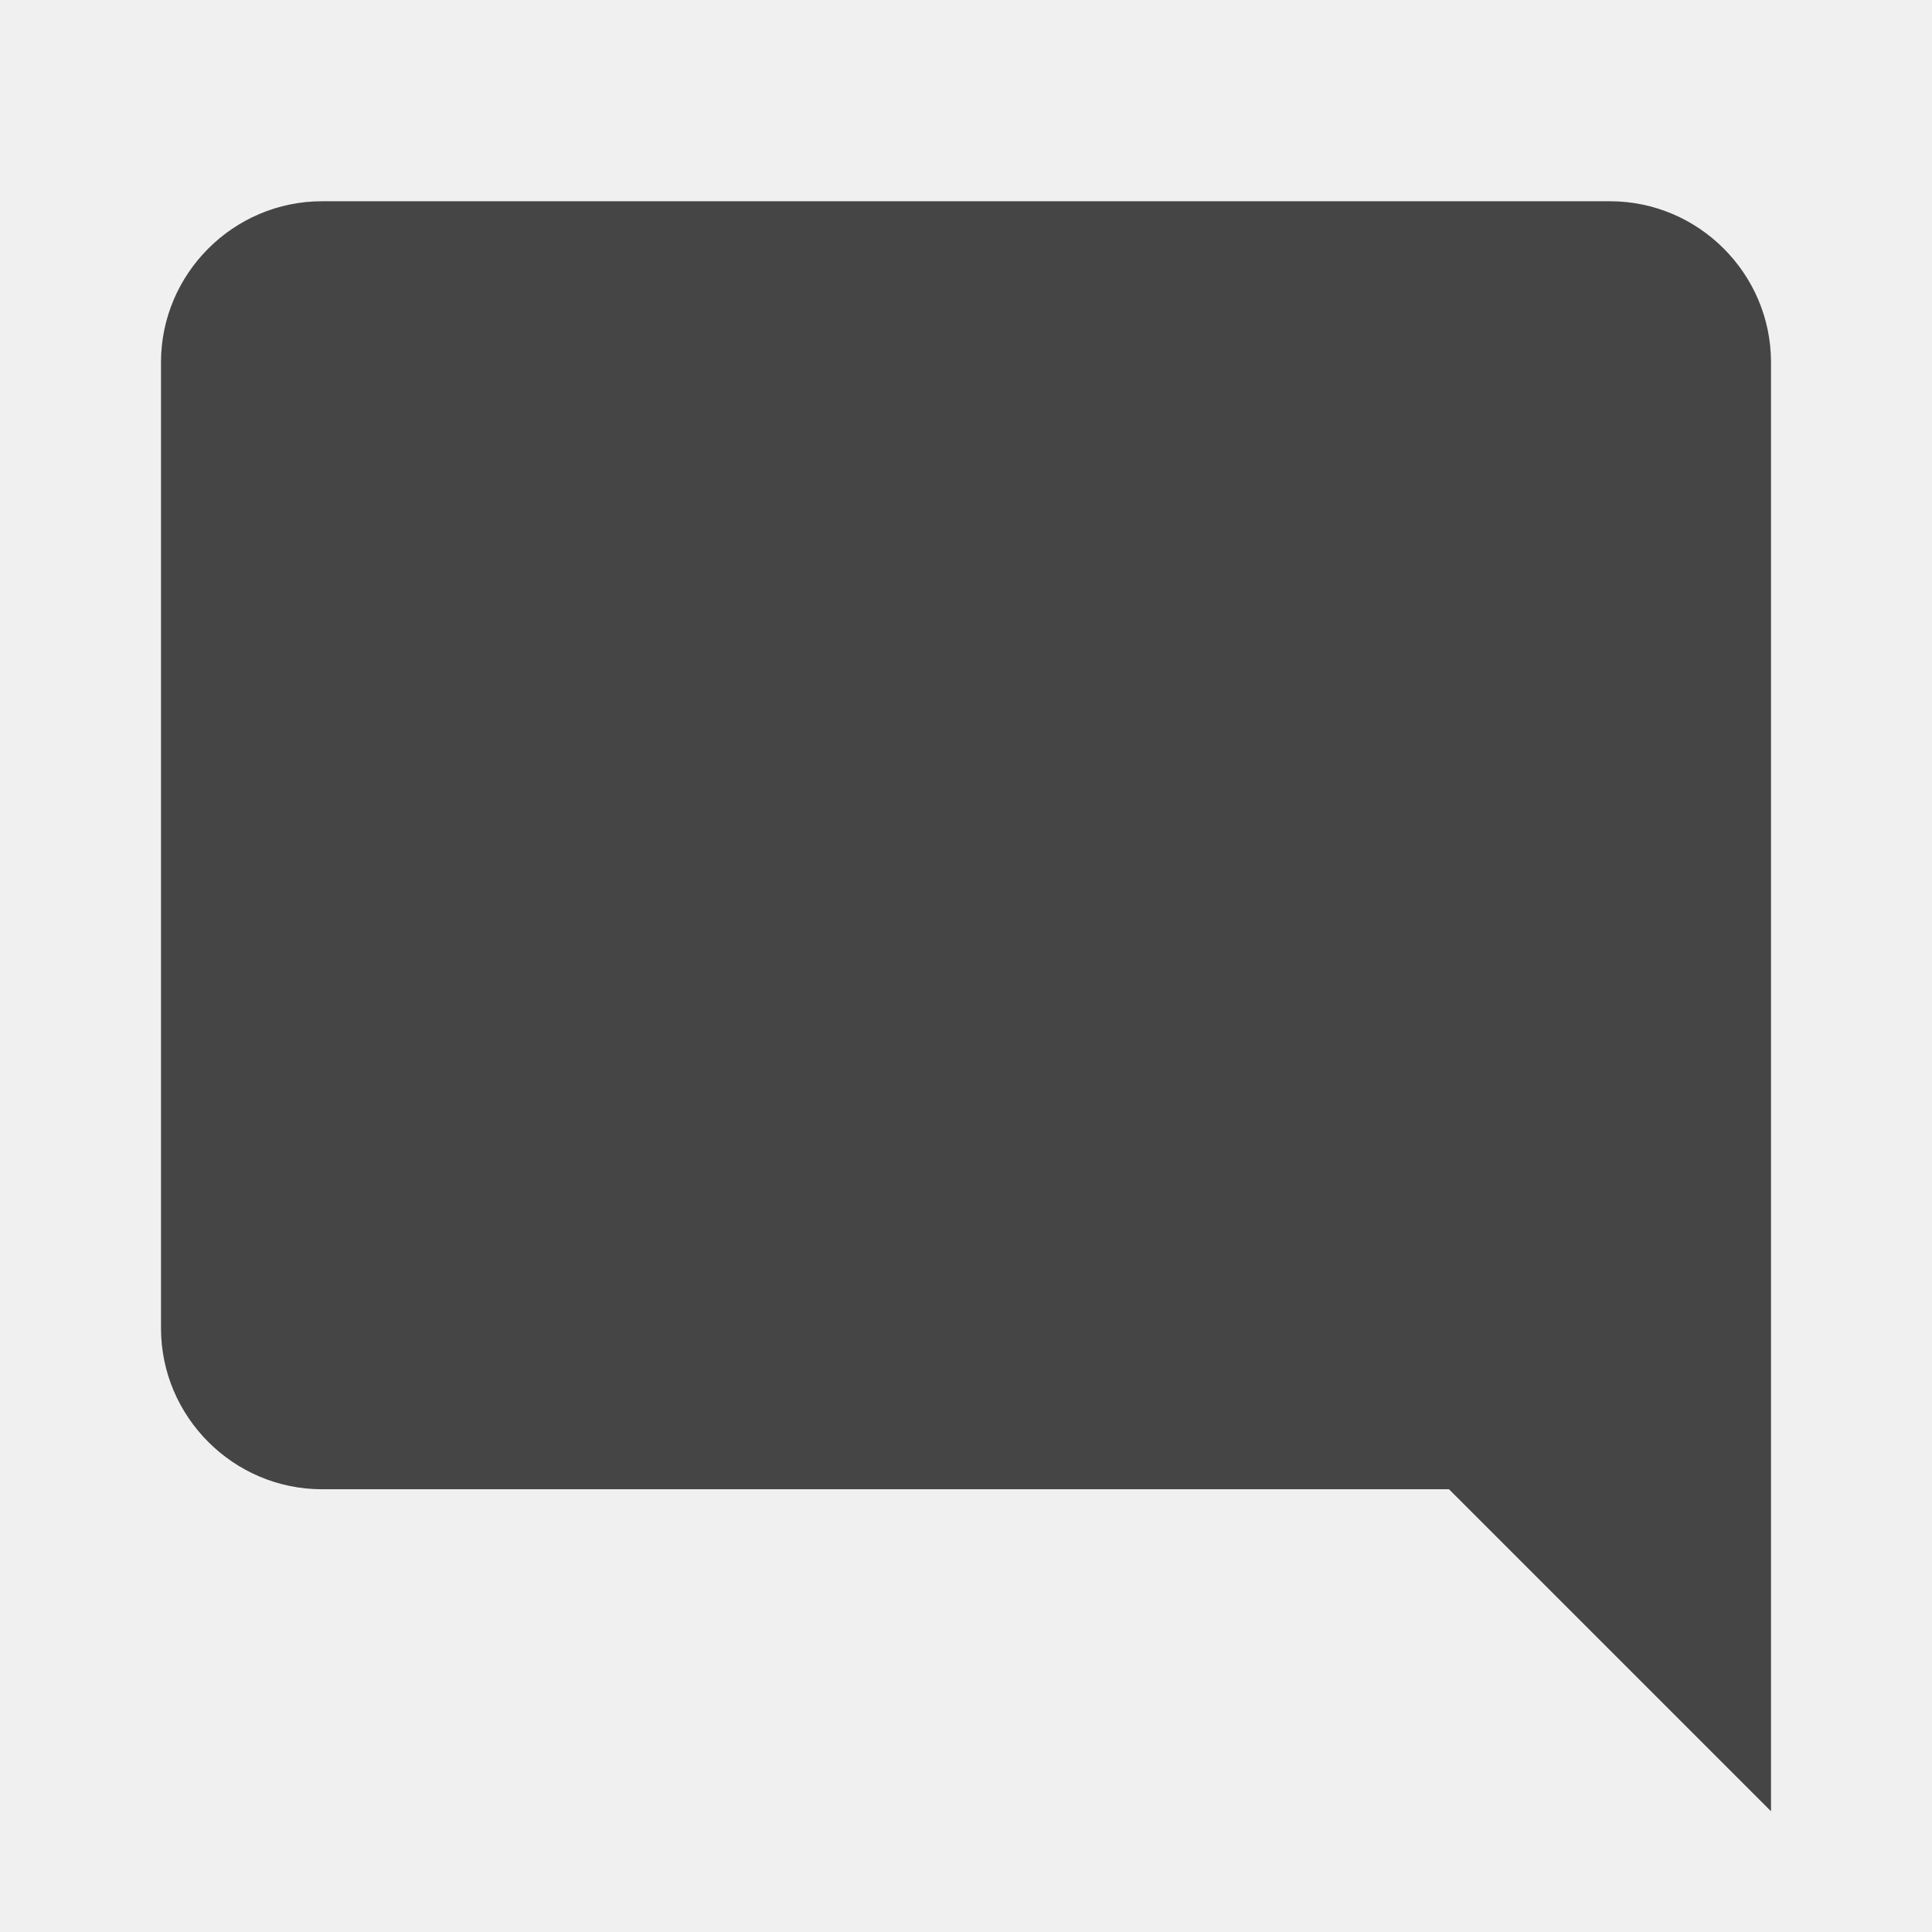
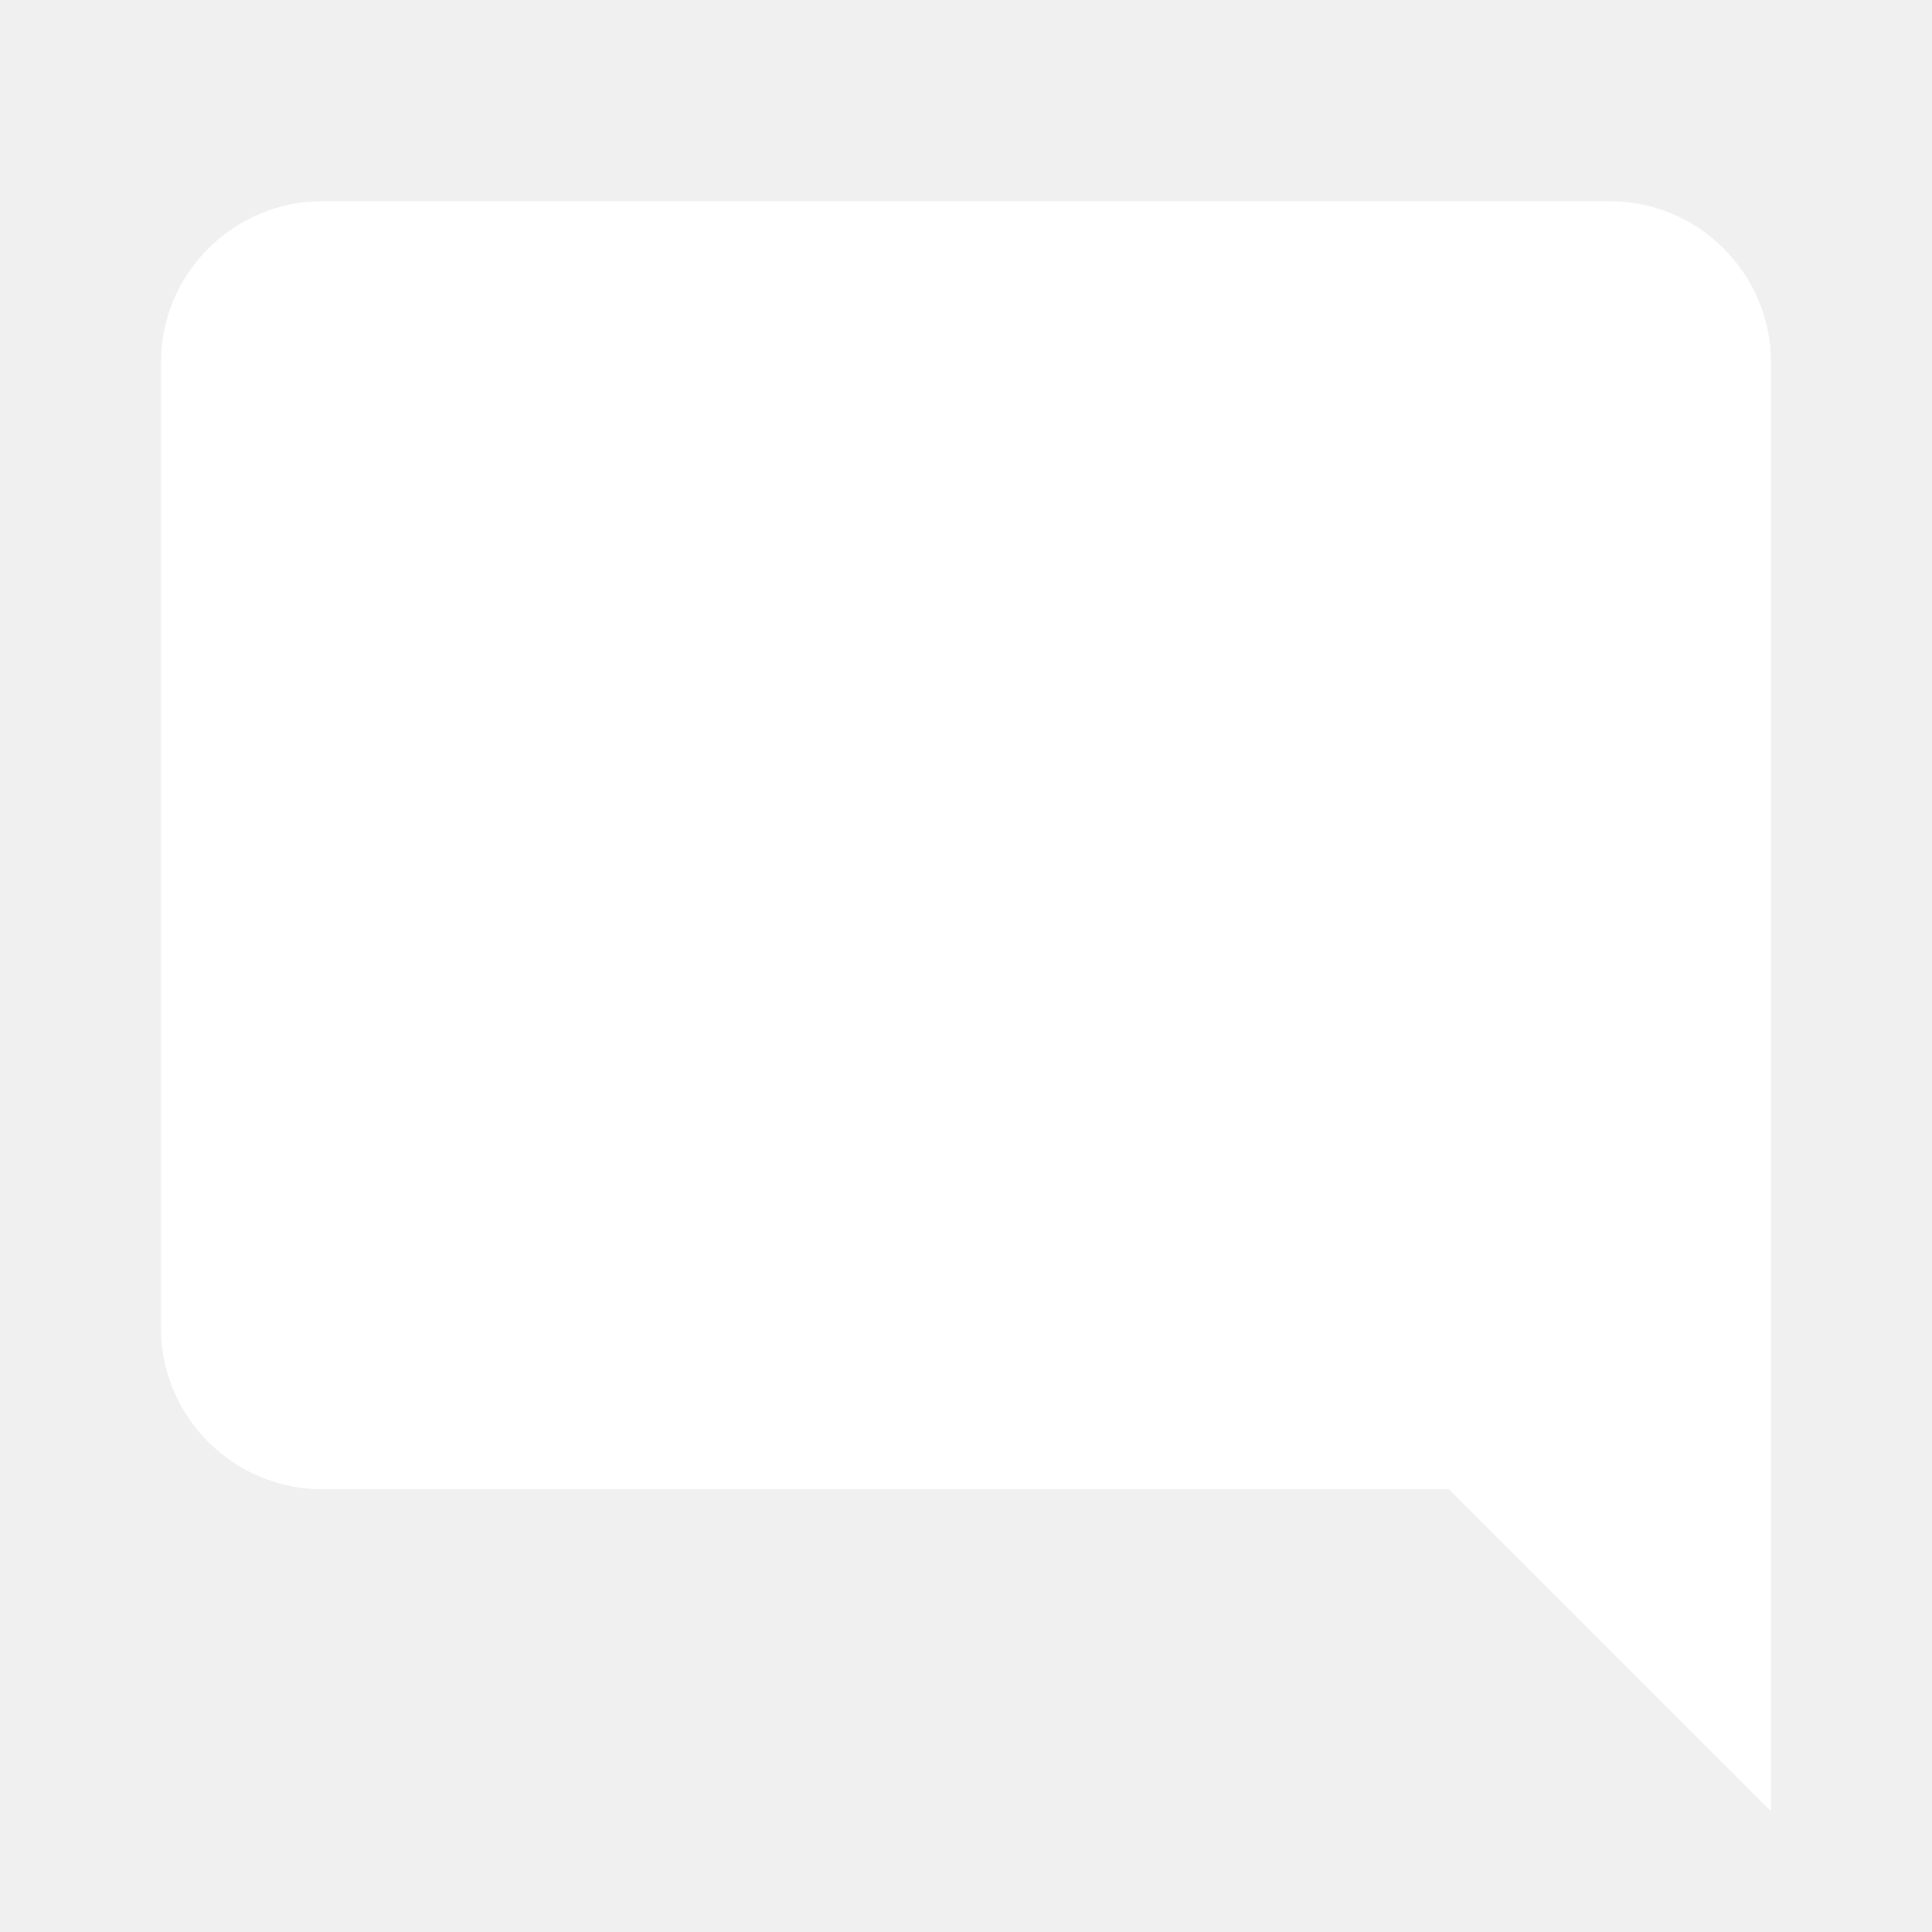
- <svg xmlns="http://www.w3.org/2000/svg" version="1.1" id="Layer_1" x="0px" y="0px" viewBox="0 0 48 48" style="enable-background:new 0 0 48 48;" xml:space="preserve">
-   <style type="text/css">
- 	.st0{fill:#454545;}
- </style>
-   <path class="st0" d="M44,9c0-2.2-1.8-4-4-4H8C5.8,5,4,6.8,4,9v24c0,2.2,1.8,4,4,4h28l8,8L44,9z" />
+ <svg xmlns="http://www.w3.org/2000/svg" width="100%" height="100%" viewBox="0 0 48 48" version="1.1" xml:space="preserve" style="fill-rule:evenodd;clip-rule:evenodd;stroke-linejoin:round;stroke-miterlimit:1.414;">
+   <path d="M44,9c0,-2.2 -1.8,-4 -4,-4l-32,0c-2.2,0 -4,1.8 -4,4l0,24c0,2.2 1.8,4 4,4l28,0l8,8l0,-36Z" style="fill:#fff;fill-rule:nonzero;" />
</svg>
